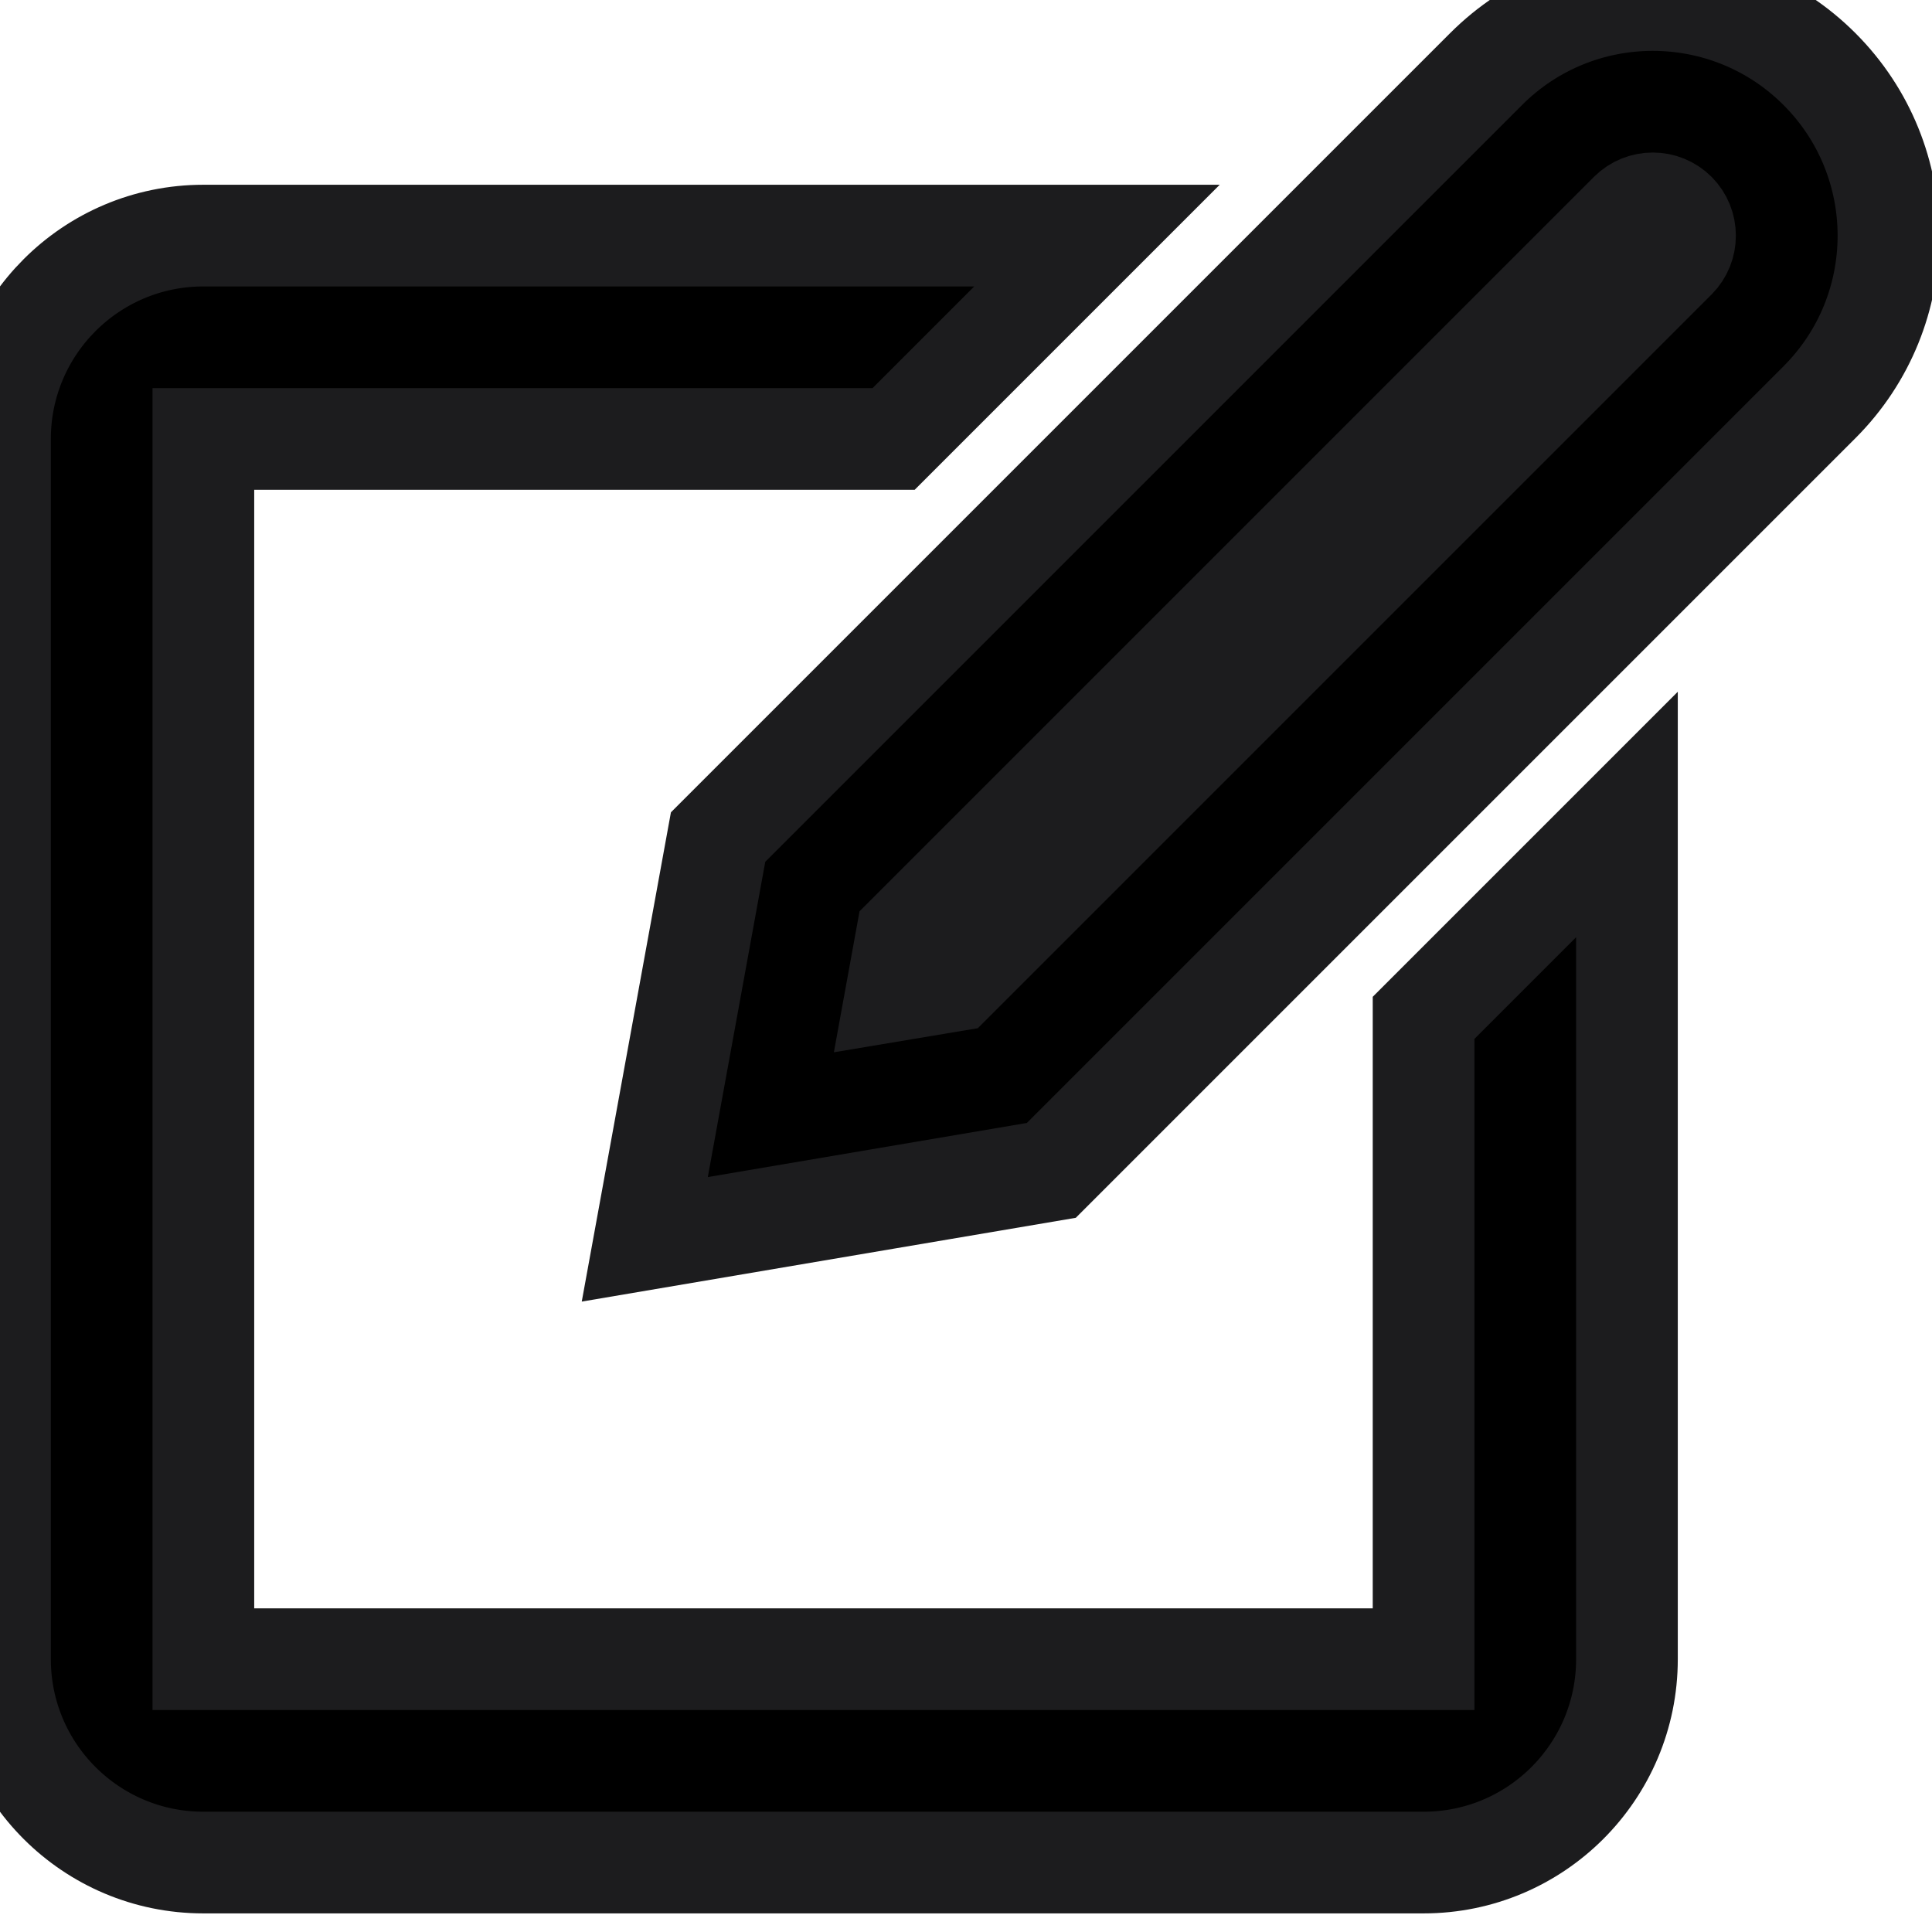
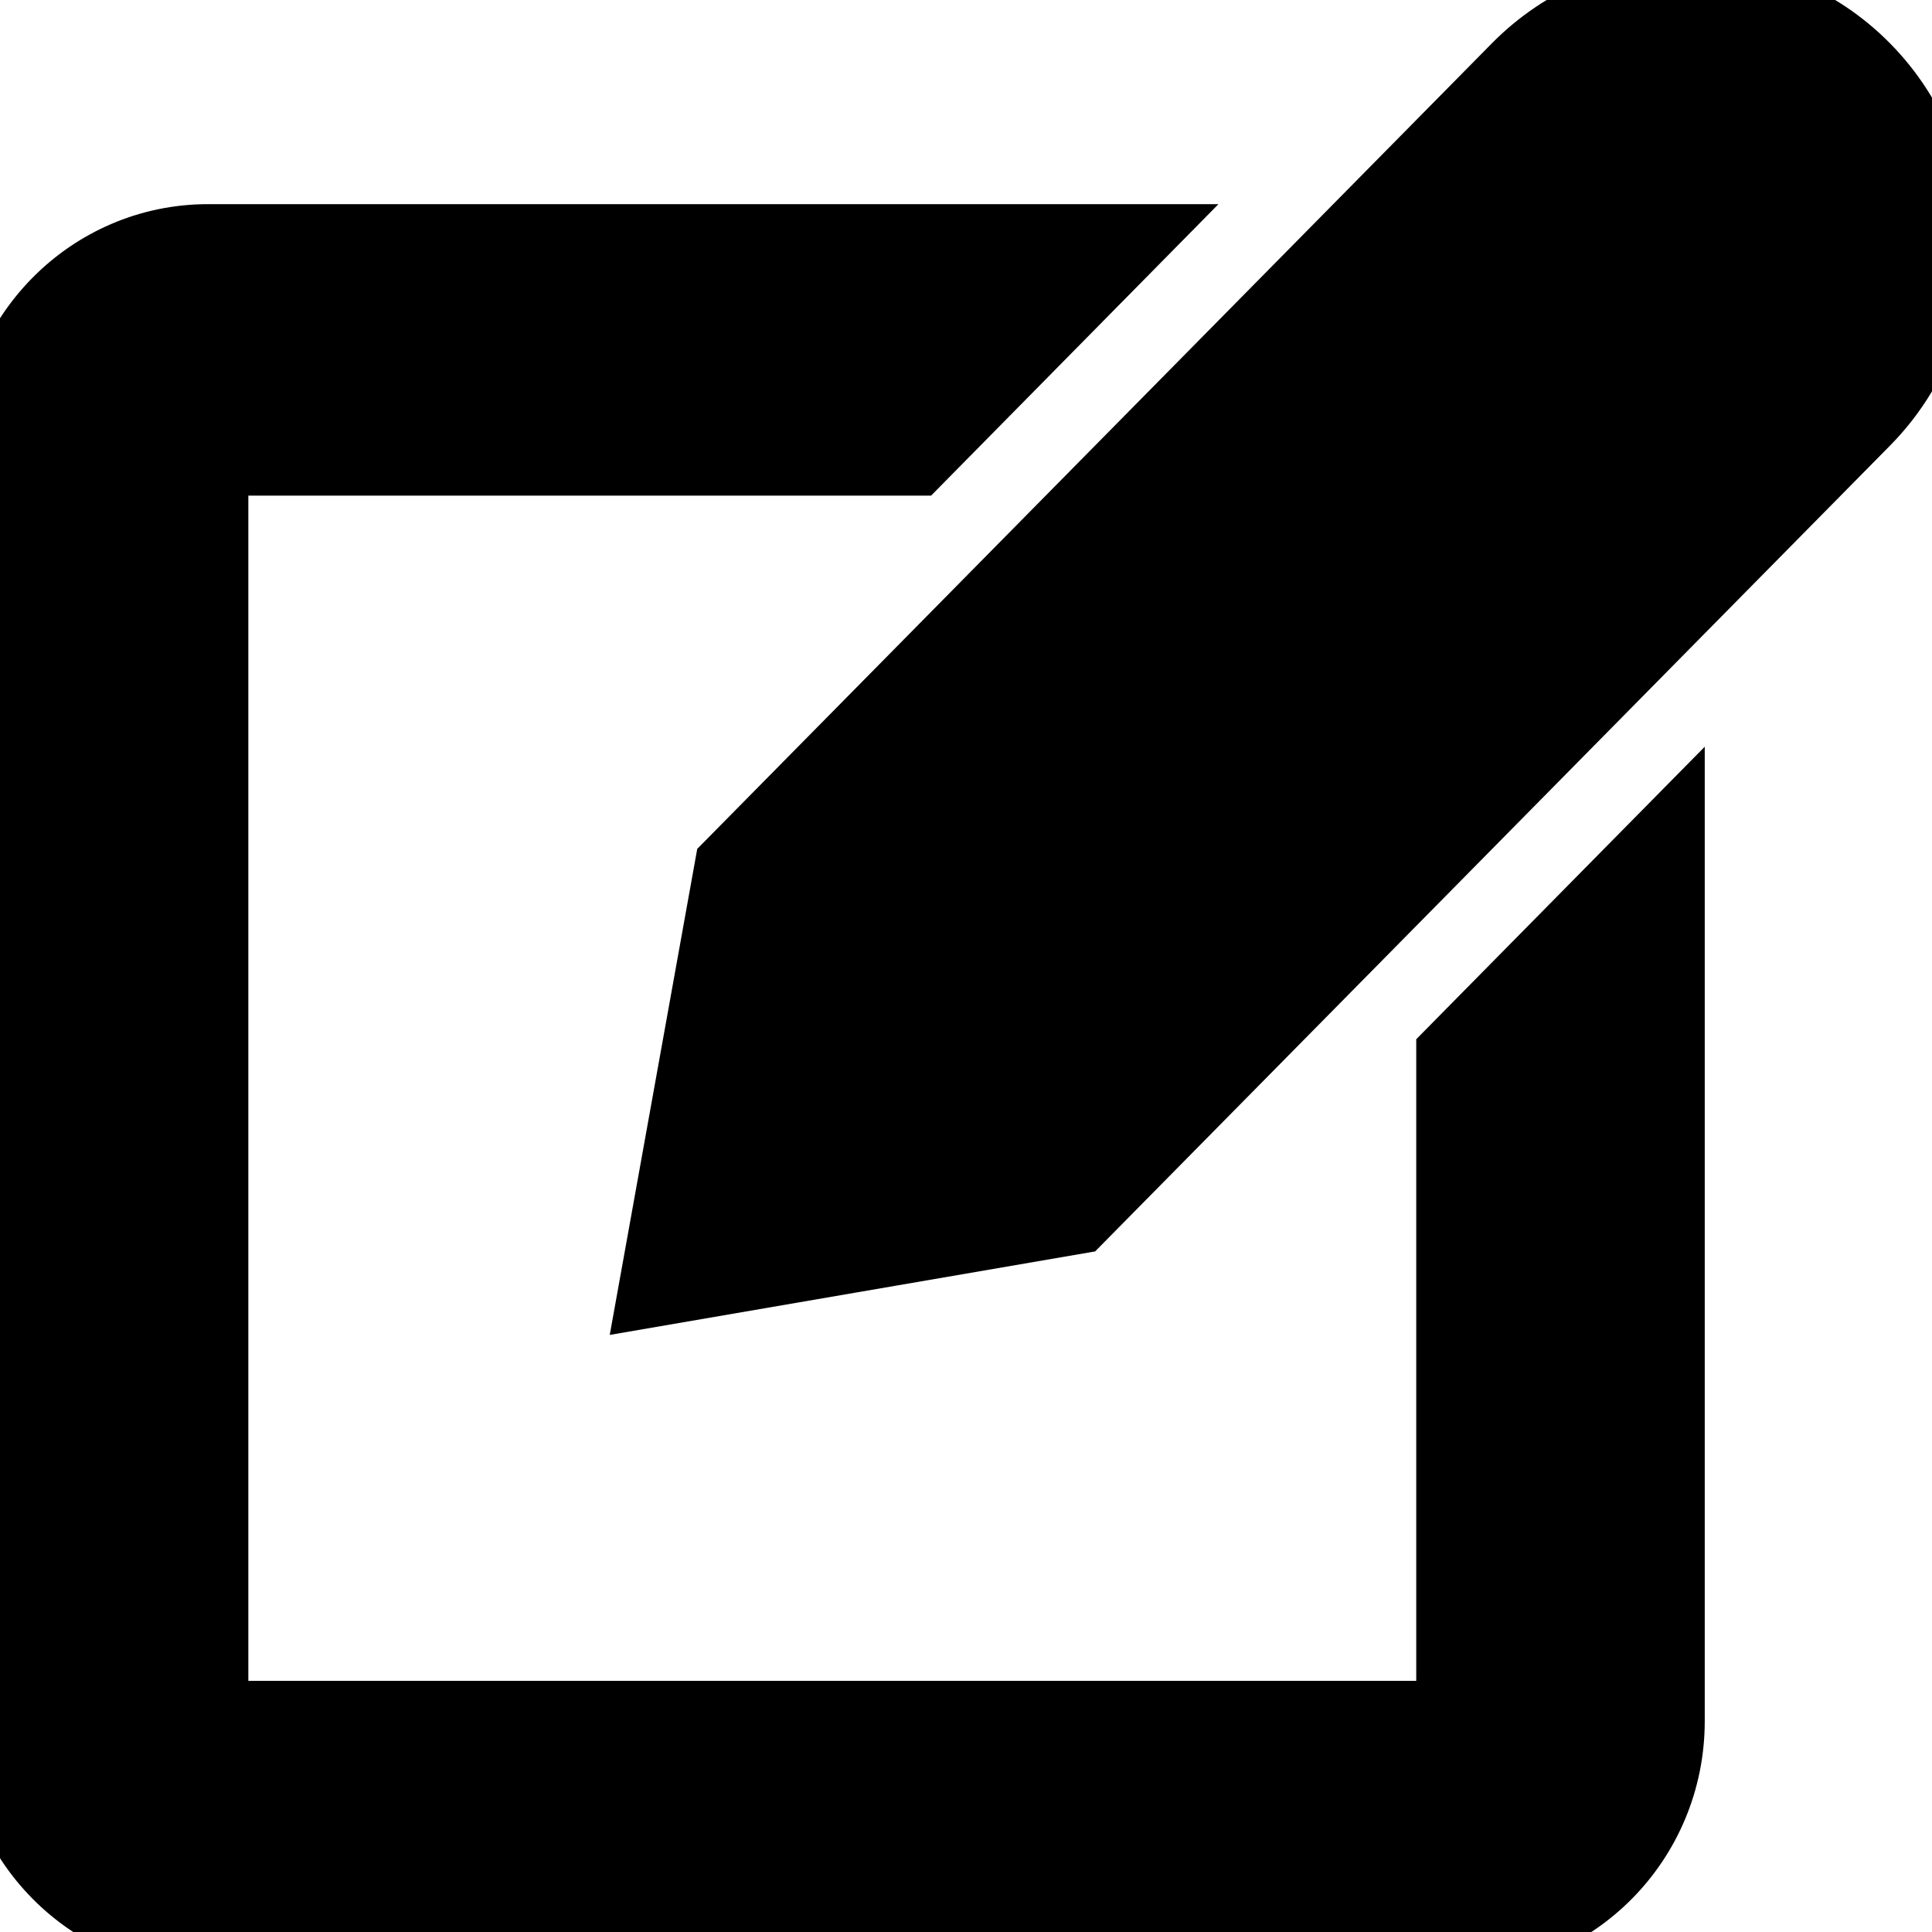
- <svg xmlns="http://www.w3.org/2000/svg" viewBox="0 0 19 19" fill="none">
-   <path d="M8.788 4.317H2V16.317H14V10.01L16 8.01V16.317C16 17.422 15.105 18.317 14 18.317H2C0.895 18.317 0 17.422 0 16.317V4.317C2.44813e-05 3.213 0.895 2.317 2 2.317H10.788L8.788 4.317ZM14.615 0.679C15.52 -0.226 16.988 -0.226 17.893 0.679C18.798 1.584 18.798 3.051 17.893 3.956L10.339 11.51L6.341 12.188L7.062 8.232L14.615 0.679ZM16.479 2.093C16.355 1.969 16.153 1.969 16.029 2.093L8.917 9.205L8.82 9.738L9.376 9.645L16.479 2.542C16.602 2.418 16.602 2.217 16.479 2.093Z" fill="currentColor" />
-   <path d="M8.788 4.317H2V16.317H14V10.01L16 8.01V16.317C16 17.422 15.105 18.317 14 18.317H2C0.895 18.317 0 17.422 0 16.317V4.317C2.44813e-05 3.213 0.895 2.317 2 2.317H10.788L8.788 4.317ZM14.615 0.679C15.52 -0.226 16.988 -0.226 17.893 0.679C18.798 1.584 18.798 3.051 17.893 3.956L10.339 11.51L6.341 12.188L7.062 8.232L14.615 0.679ZM16.479 2.093C16.355 1.969 16.153 1.969 16.029 2.093L8.917 9.205L8.82 9.738L9.376 9.645L16.479 2.542C16.602 2.418 16.602 2.217 16.479 2.093Z" stroke="#1C1C1E" />
+ <svg xmlns="http://www.w3.org/2000/svg" viewBox="0 0 24 24" fill="none">
+   <path d="M11.357 5.657H2.585V21.38H18.093V13.115L20.677 10.495V21.38C20.677 22.827 19.52 24 18.093 24H2.585C1.158 24 0 22.827 0 21.38V5.657C0 4.21 1.158 3.036 2.585 3.036H13.941L11.357 5.657ZM18.888 0.89C20.057 -0.296 21.953 -0.296 23.123 0.89C24.292 2.075 24.293 3.998 23.123 5.184L13.361 15.08L8.193 15.969L9.126 10.786L18.888 0.89ZM21.295 2.742C21.135 2.58 20.875 2.58 20.715 2.742L11.523 12.062L11.398 12.76L12.116 12.637L21.295 3.33C21.455 3.168 21.455 2.905 21.295 2.742Z" fill="currentColor" />
+   <path d="M11.357 5.657H2.585V21.38H18.093V13.115L20.677 10.495V21.38C20.677 22.827 19.52 24 18.093 24H2.585C1.158 24 0 22.827 0 21.38V5.657C0 4.21 1.158 3.036 2.585 3.036H13.941L11.357 5.657ZM18.888 0.89C20.057 -0.296 21.953 -0.296 23.123 0.89C24.292 2.075 24.293 3.998 23.123 5.184L13.361 15.08L8.193 15.969L9.126 10.786L18.888 0.89ZM21.295 2.742C21.135 2.58 20.875 2.58 20.715 2.742L11.523 12.062L11.398 12.76L12.116 12.637L21.295 3.33C21.455 3.168 21.455 2.905 21.295 2.742Z" stroke="currentColor" />
</svg>
